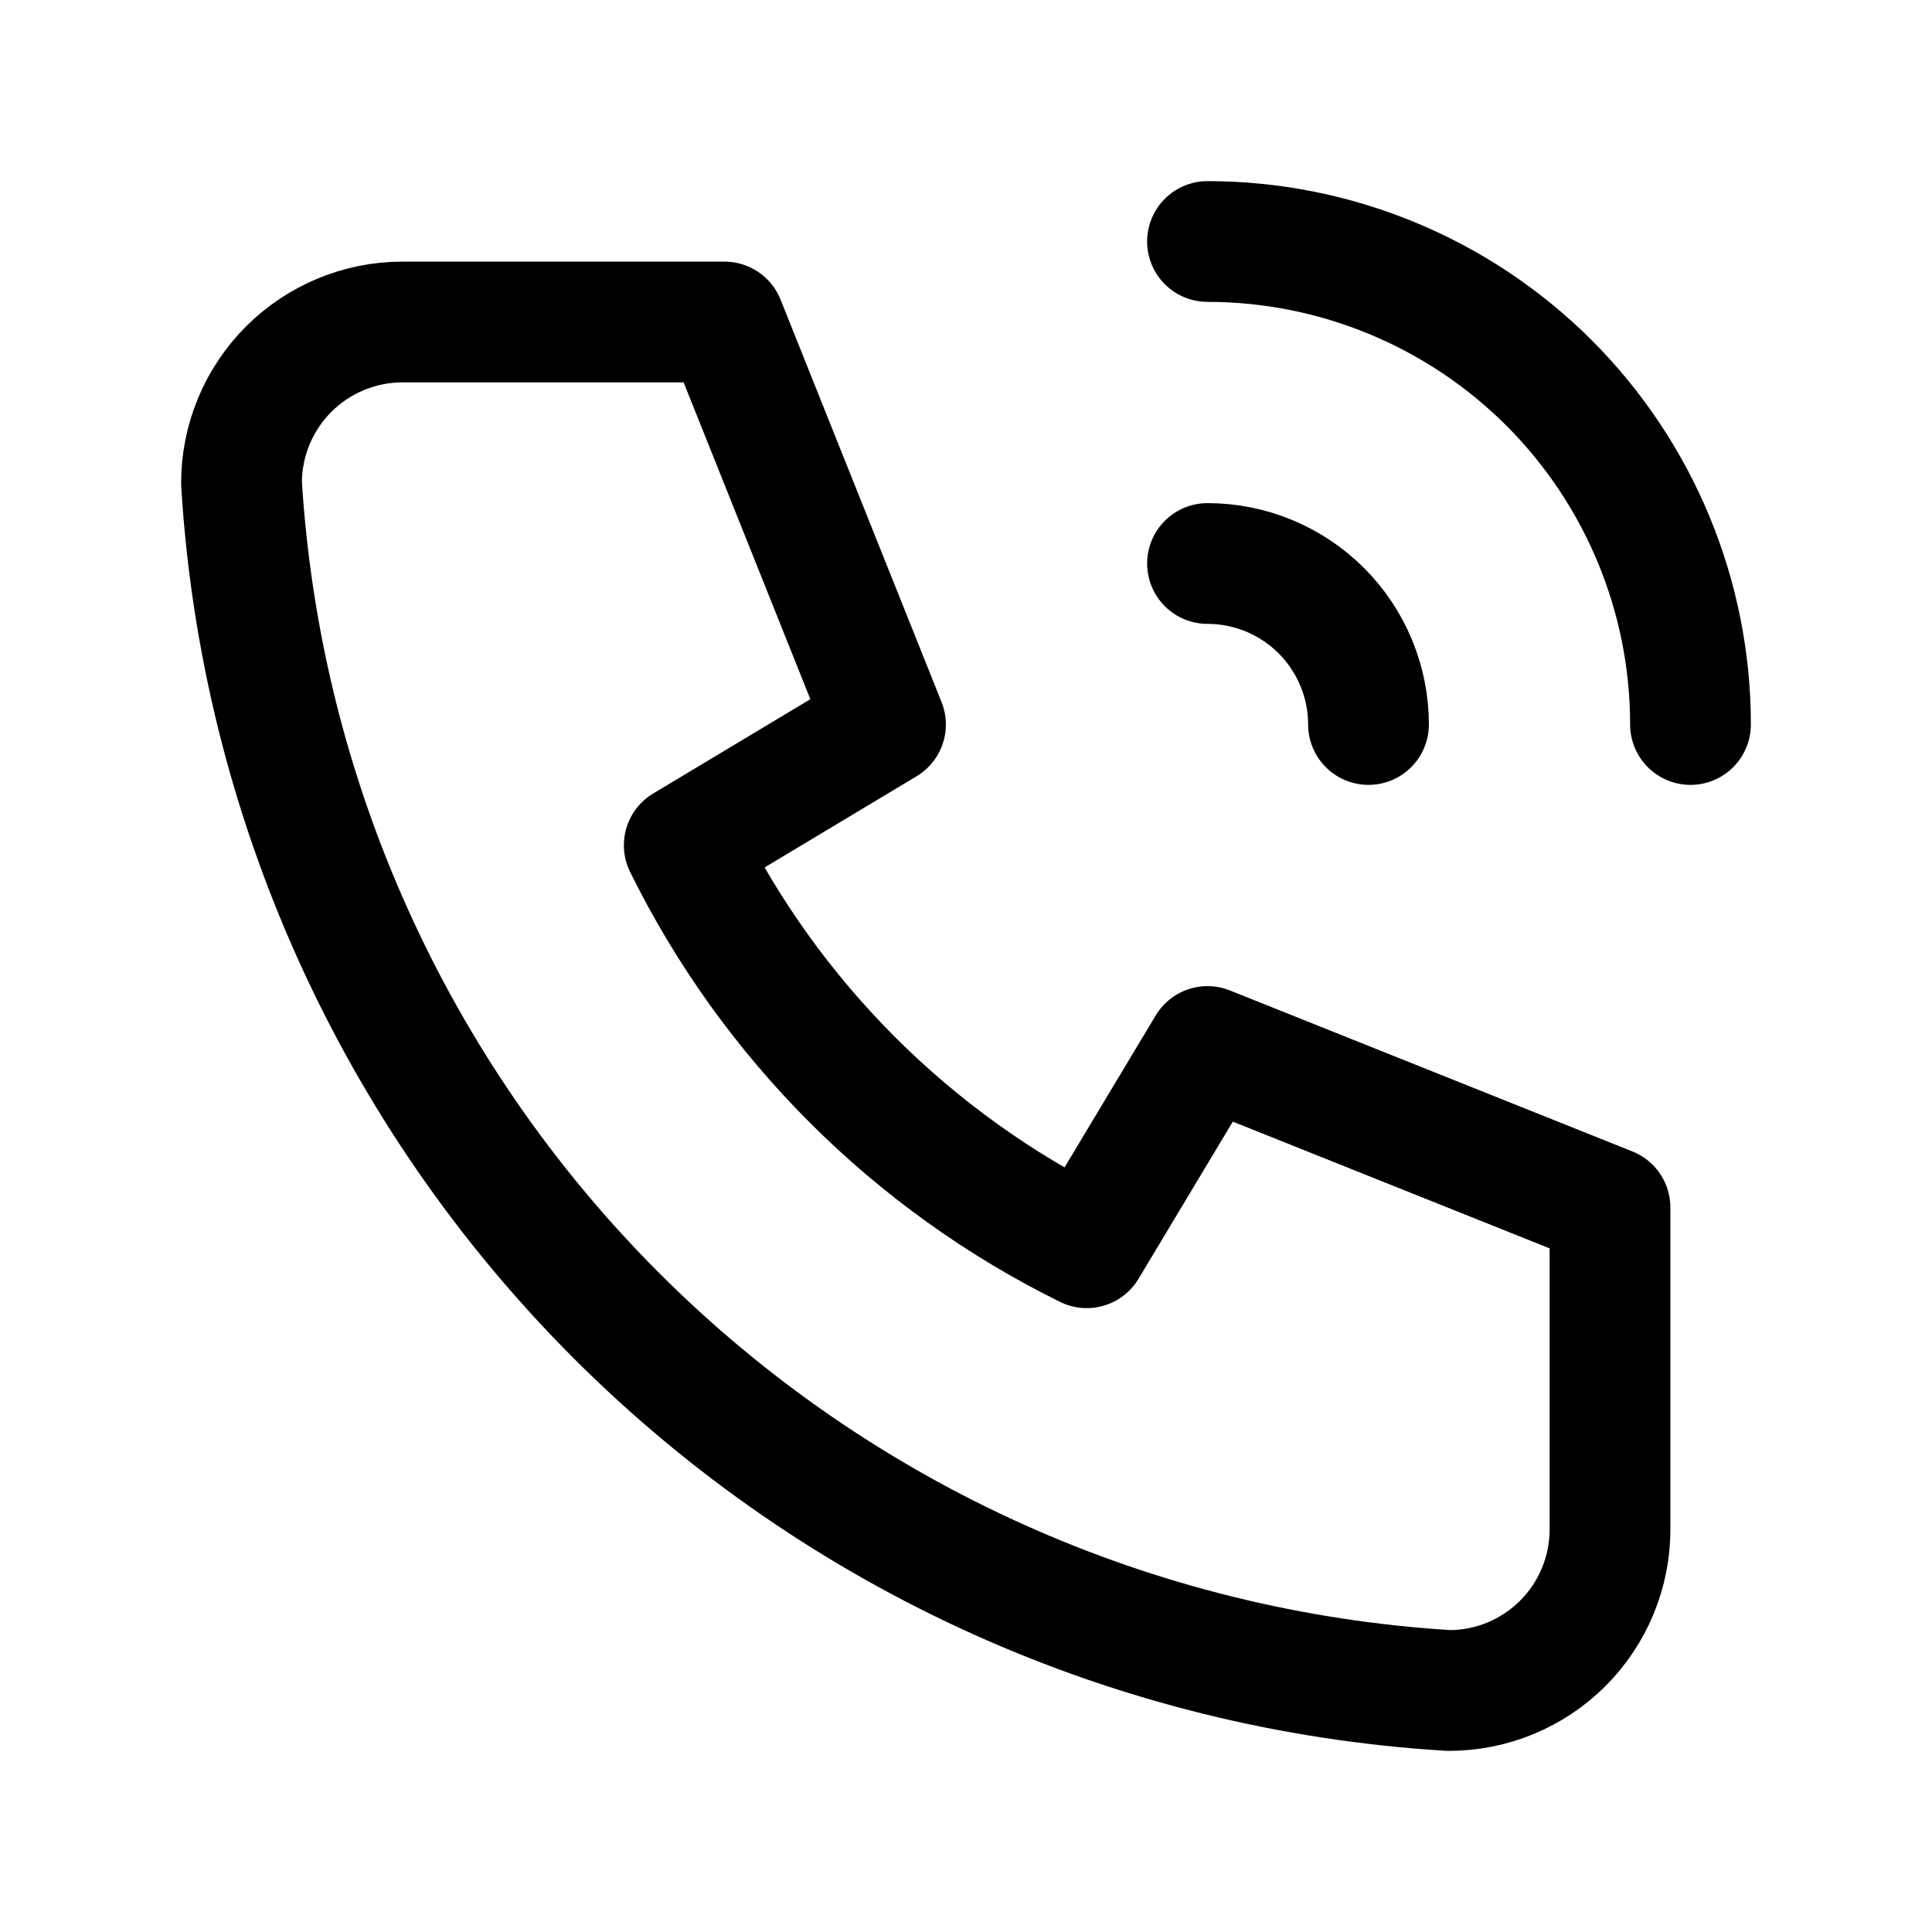
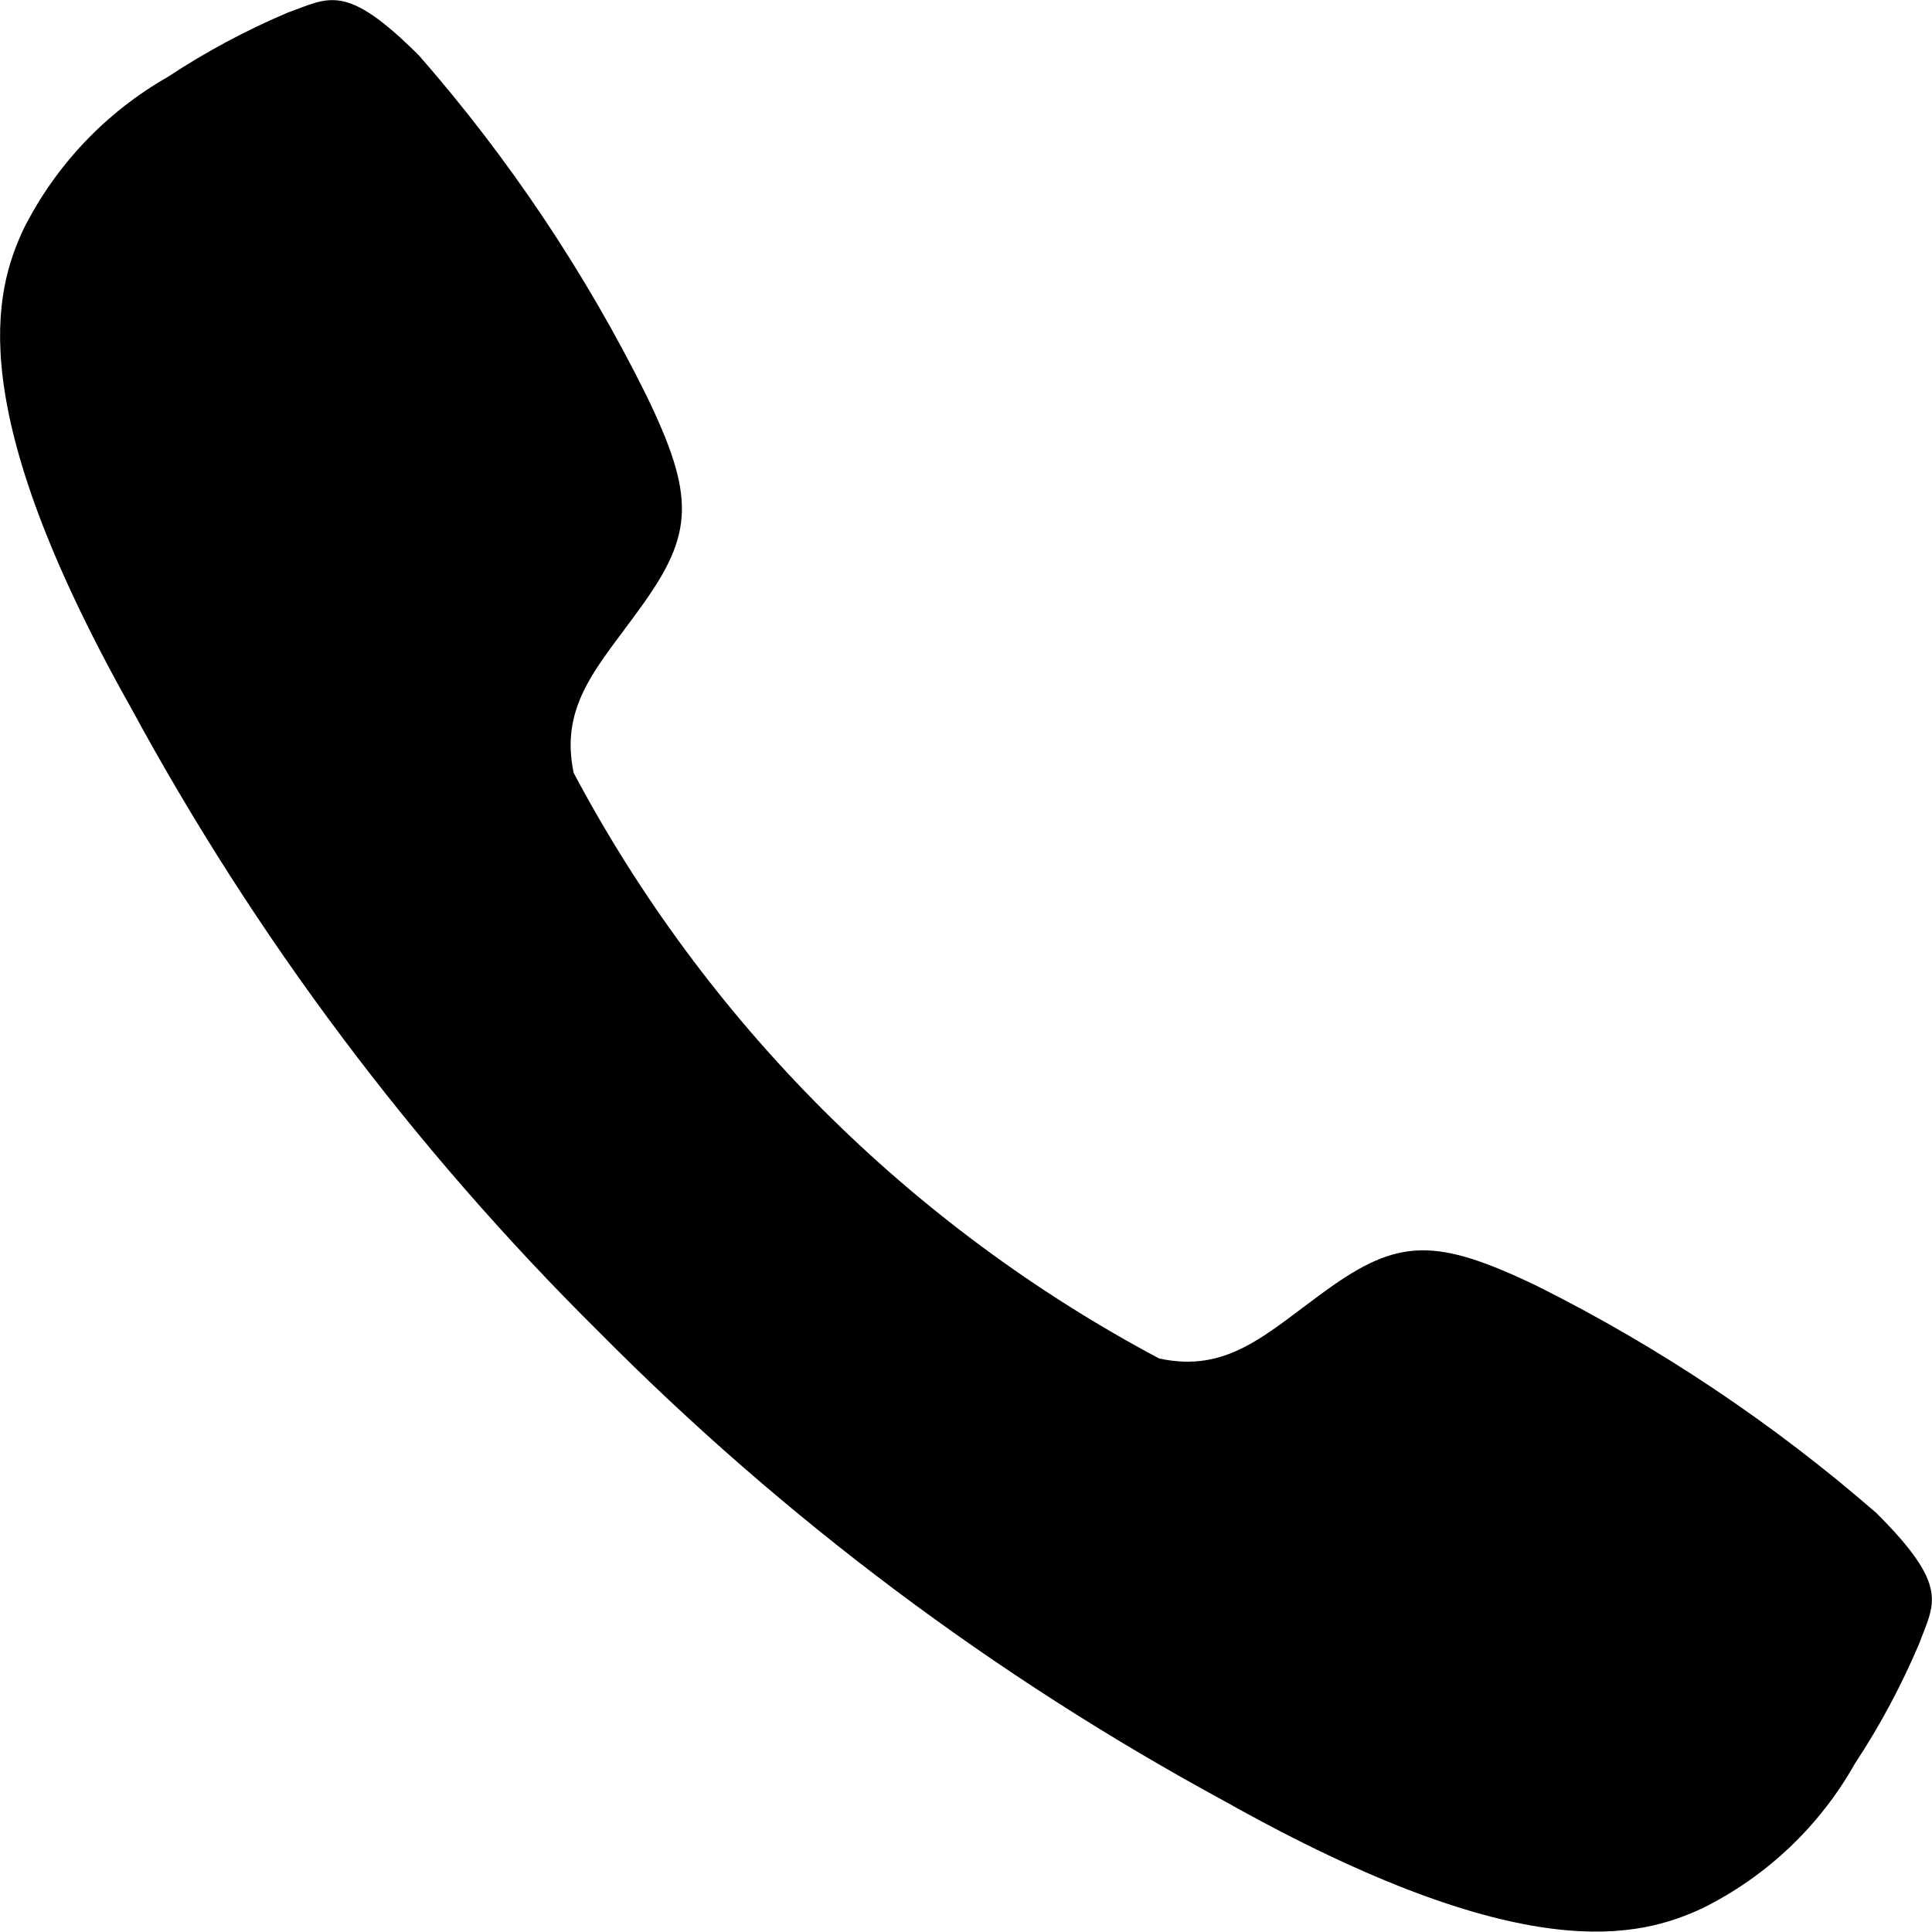
- <svg xmlns="http://www.w3.org/2000/svg" viewBox="0 0 24 24" fill="none">
-   <path d="M5 4H9L11 9L8.5 10.5C9.571 12.671 11.329 14.429 13.5 15.5L15 13L20 15V19C20 19.53 19.789 20.039 19.414 20.414C19.039 20.789 18.53 21 18 21C14.099 20.763 10.42 19.107 7.657 16.343C4.894 13.58 3.237 9.901 3 6C3 5.47 3.211 4.961 3.586 4.586C3.961 4.211 4.47 4 5 4" stroke="currentColor" stroke-width="1.5" stroke-linecap="round" stroke-linejoin="round" />
-   <path d="M15 7C15.53 7 16.039 7.211 16.414 7.586C16.789 7.961 17 8.47 17 9" stroke="currentColor" stroke-width="1.5" stroke-linecap="round" stroke-linejoin="round" />
-   <path d="M15 3C16.591 3 18.117 3.632 19.243 4.757C20.368 5.883 21 7.409 21 9" stroke="currentColor" stroke-width="1.5" stroke-linecap="round" stroke-linejoin="round" />
+ <svg xmlns="http://www.w3.org/2000/svg" viewBox="0 0 15 15">
+   <path id="_ionicons_svg_ios-call" d="M78.424,75.781a12.6,12.6,0,0,0-2.632-1.761c-.789-.379-1.078-.371-1.636.031-.465.336-.765.648-1.3.531a10.991,10.991,0,0,1-4.545-4.546c-.113-.539.2-.836.531-1.3.4-.558.414-.847.031-1.636a12.351,12.351,0,0,0-1.761-2.632c-.574-.574-.7-.449-1.019-.336a5.8,5.8,0,0,0-.933.5,2.815,2.815,0,0,0-1.121,1.183c-.223.48-.48,1.375.832,3.71a20.7,20.7,0,0,0,3.639,4.854l0,0,0,0a20.78,20.78,0,0,0,4.854,3.64c2.335,1.312,3.229,1.054,3.71.832a2.767,2.767,0,0,0,1.183-1.121,5.8,5.8,0,0,0,.5-.933C78.873,76.484,79,76.355,78.424,75.781Z" transform="translate(-63.857 -64.035)" fill="currentColor" />
</svg>
